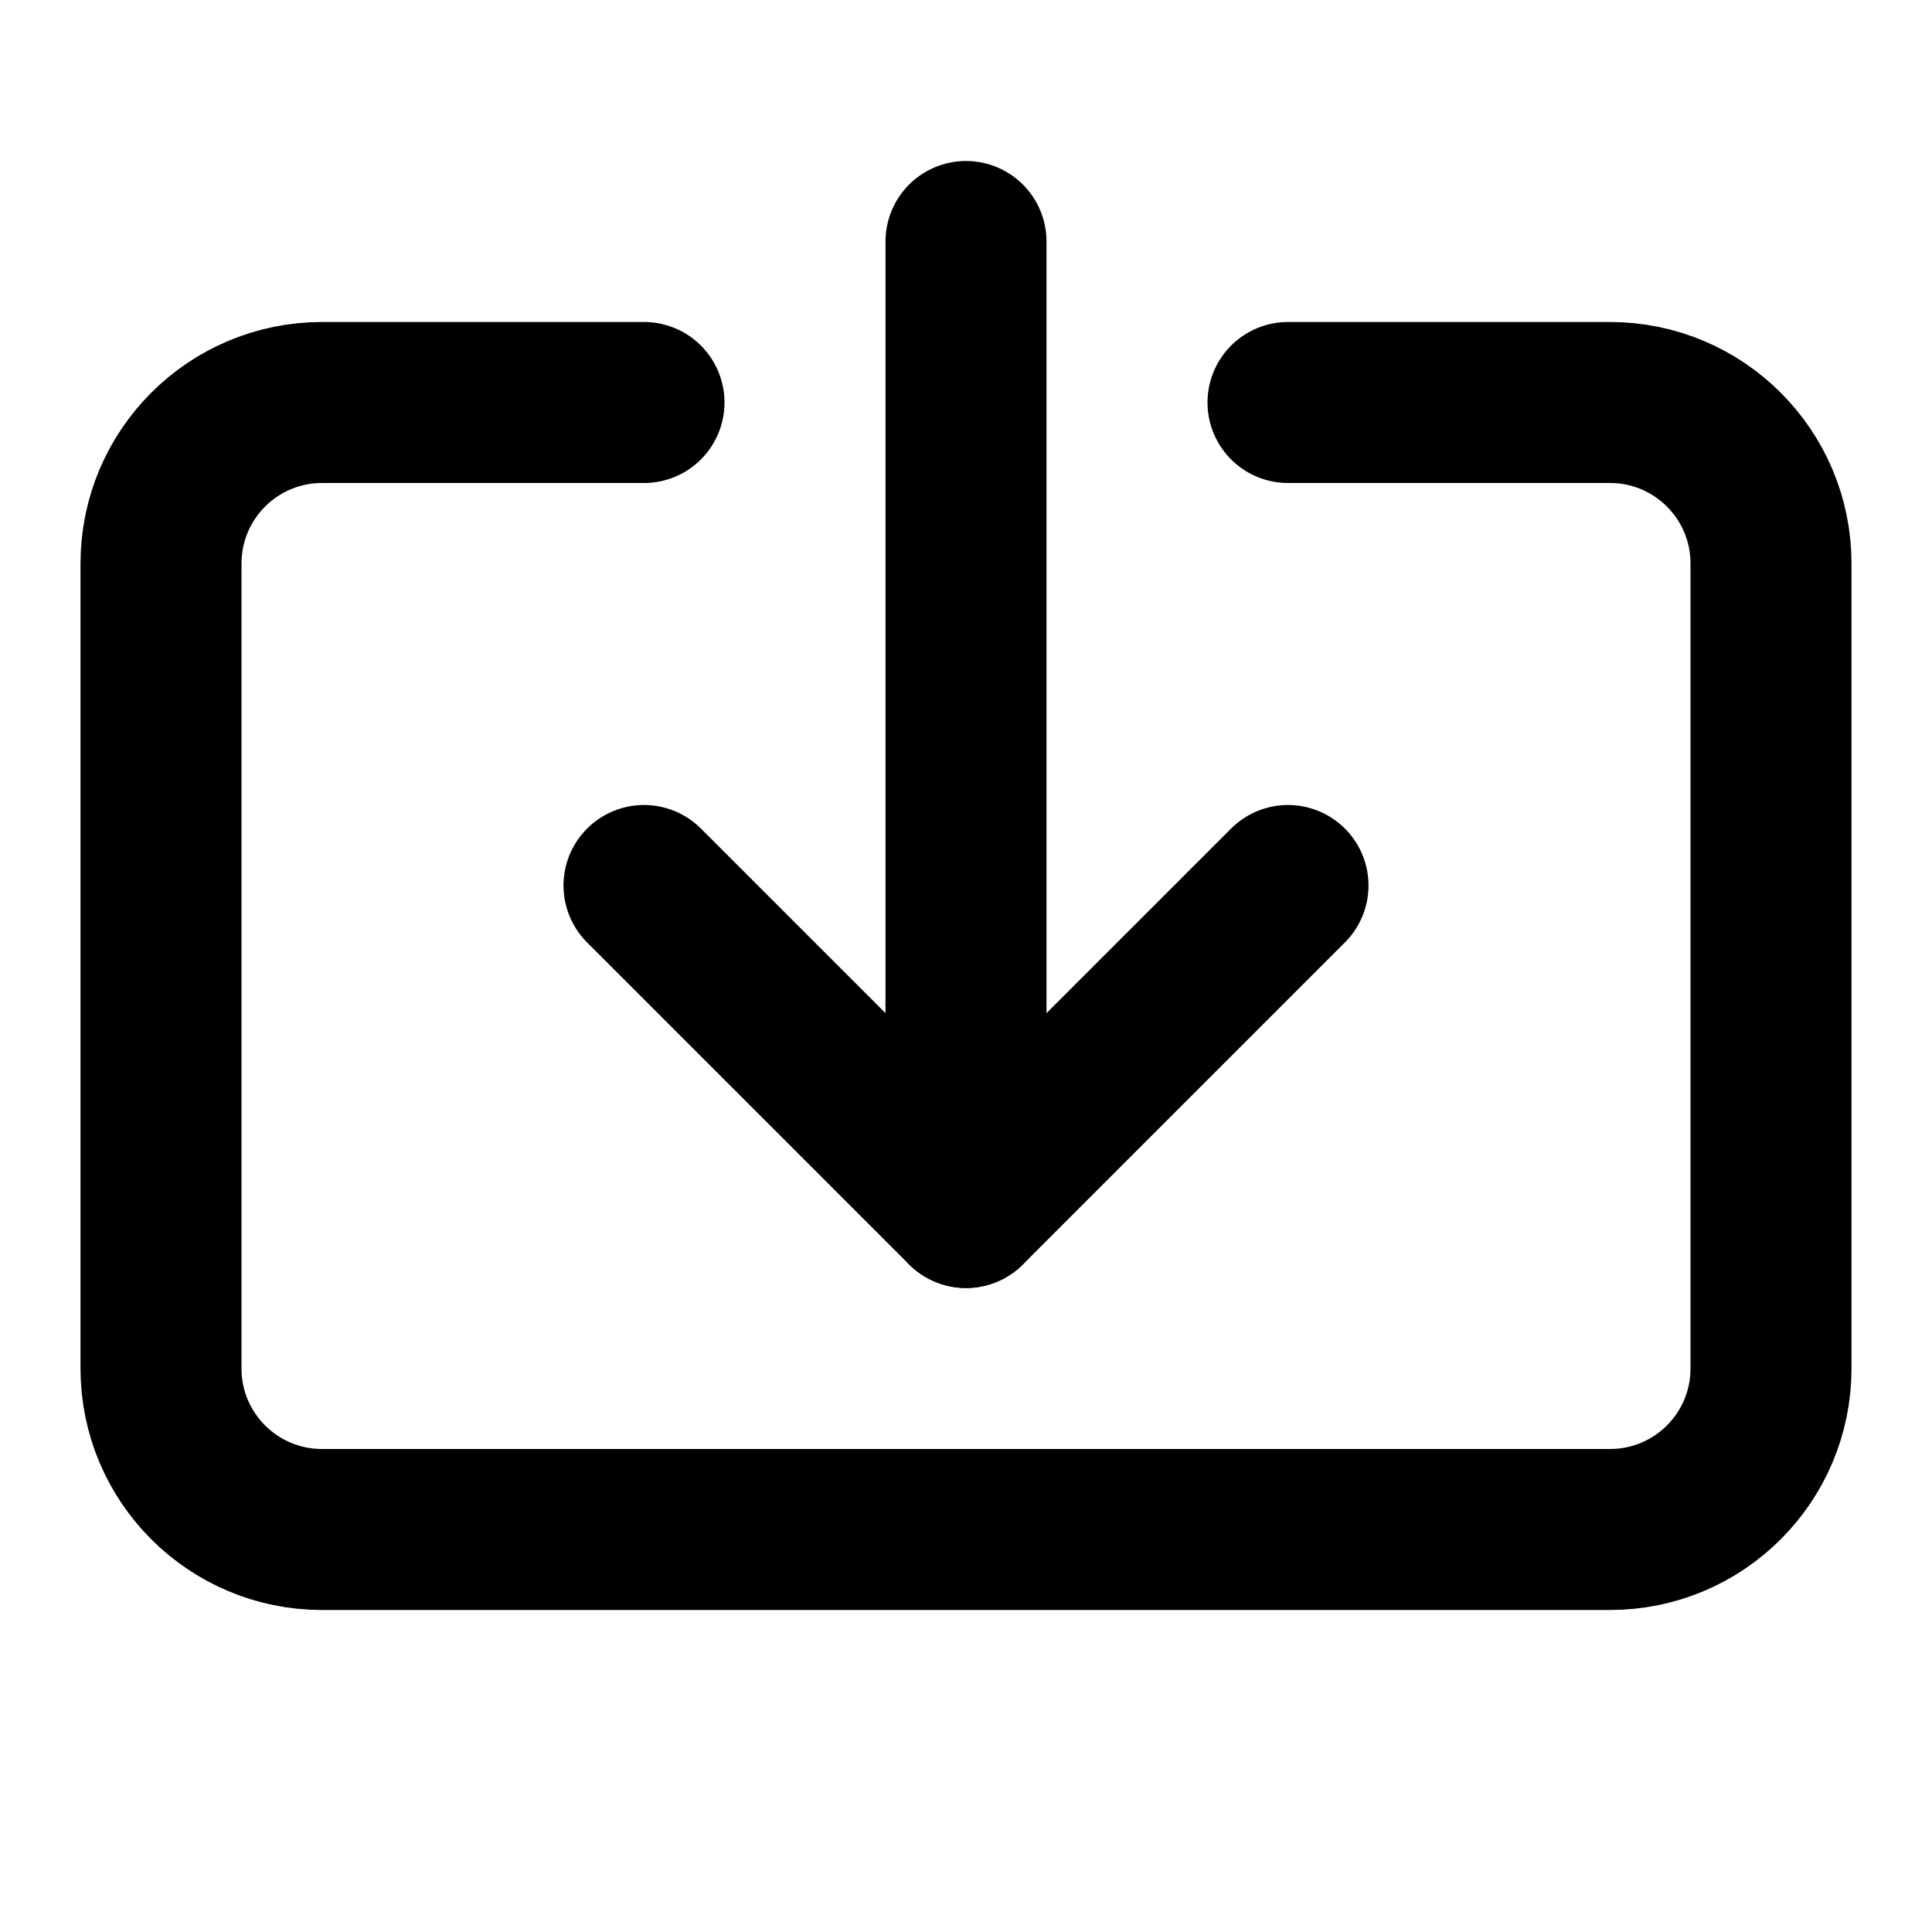
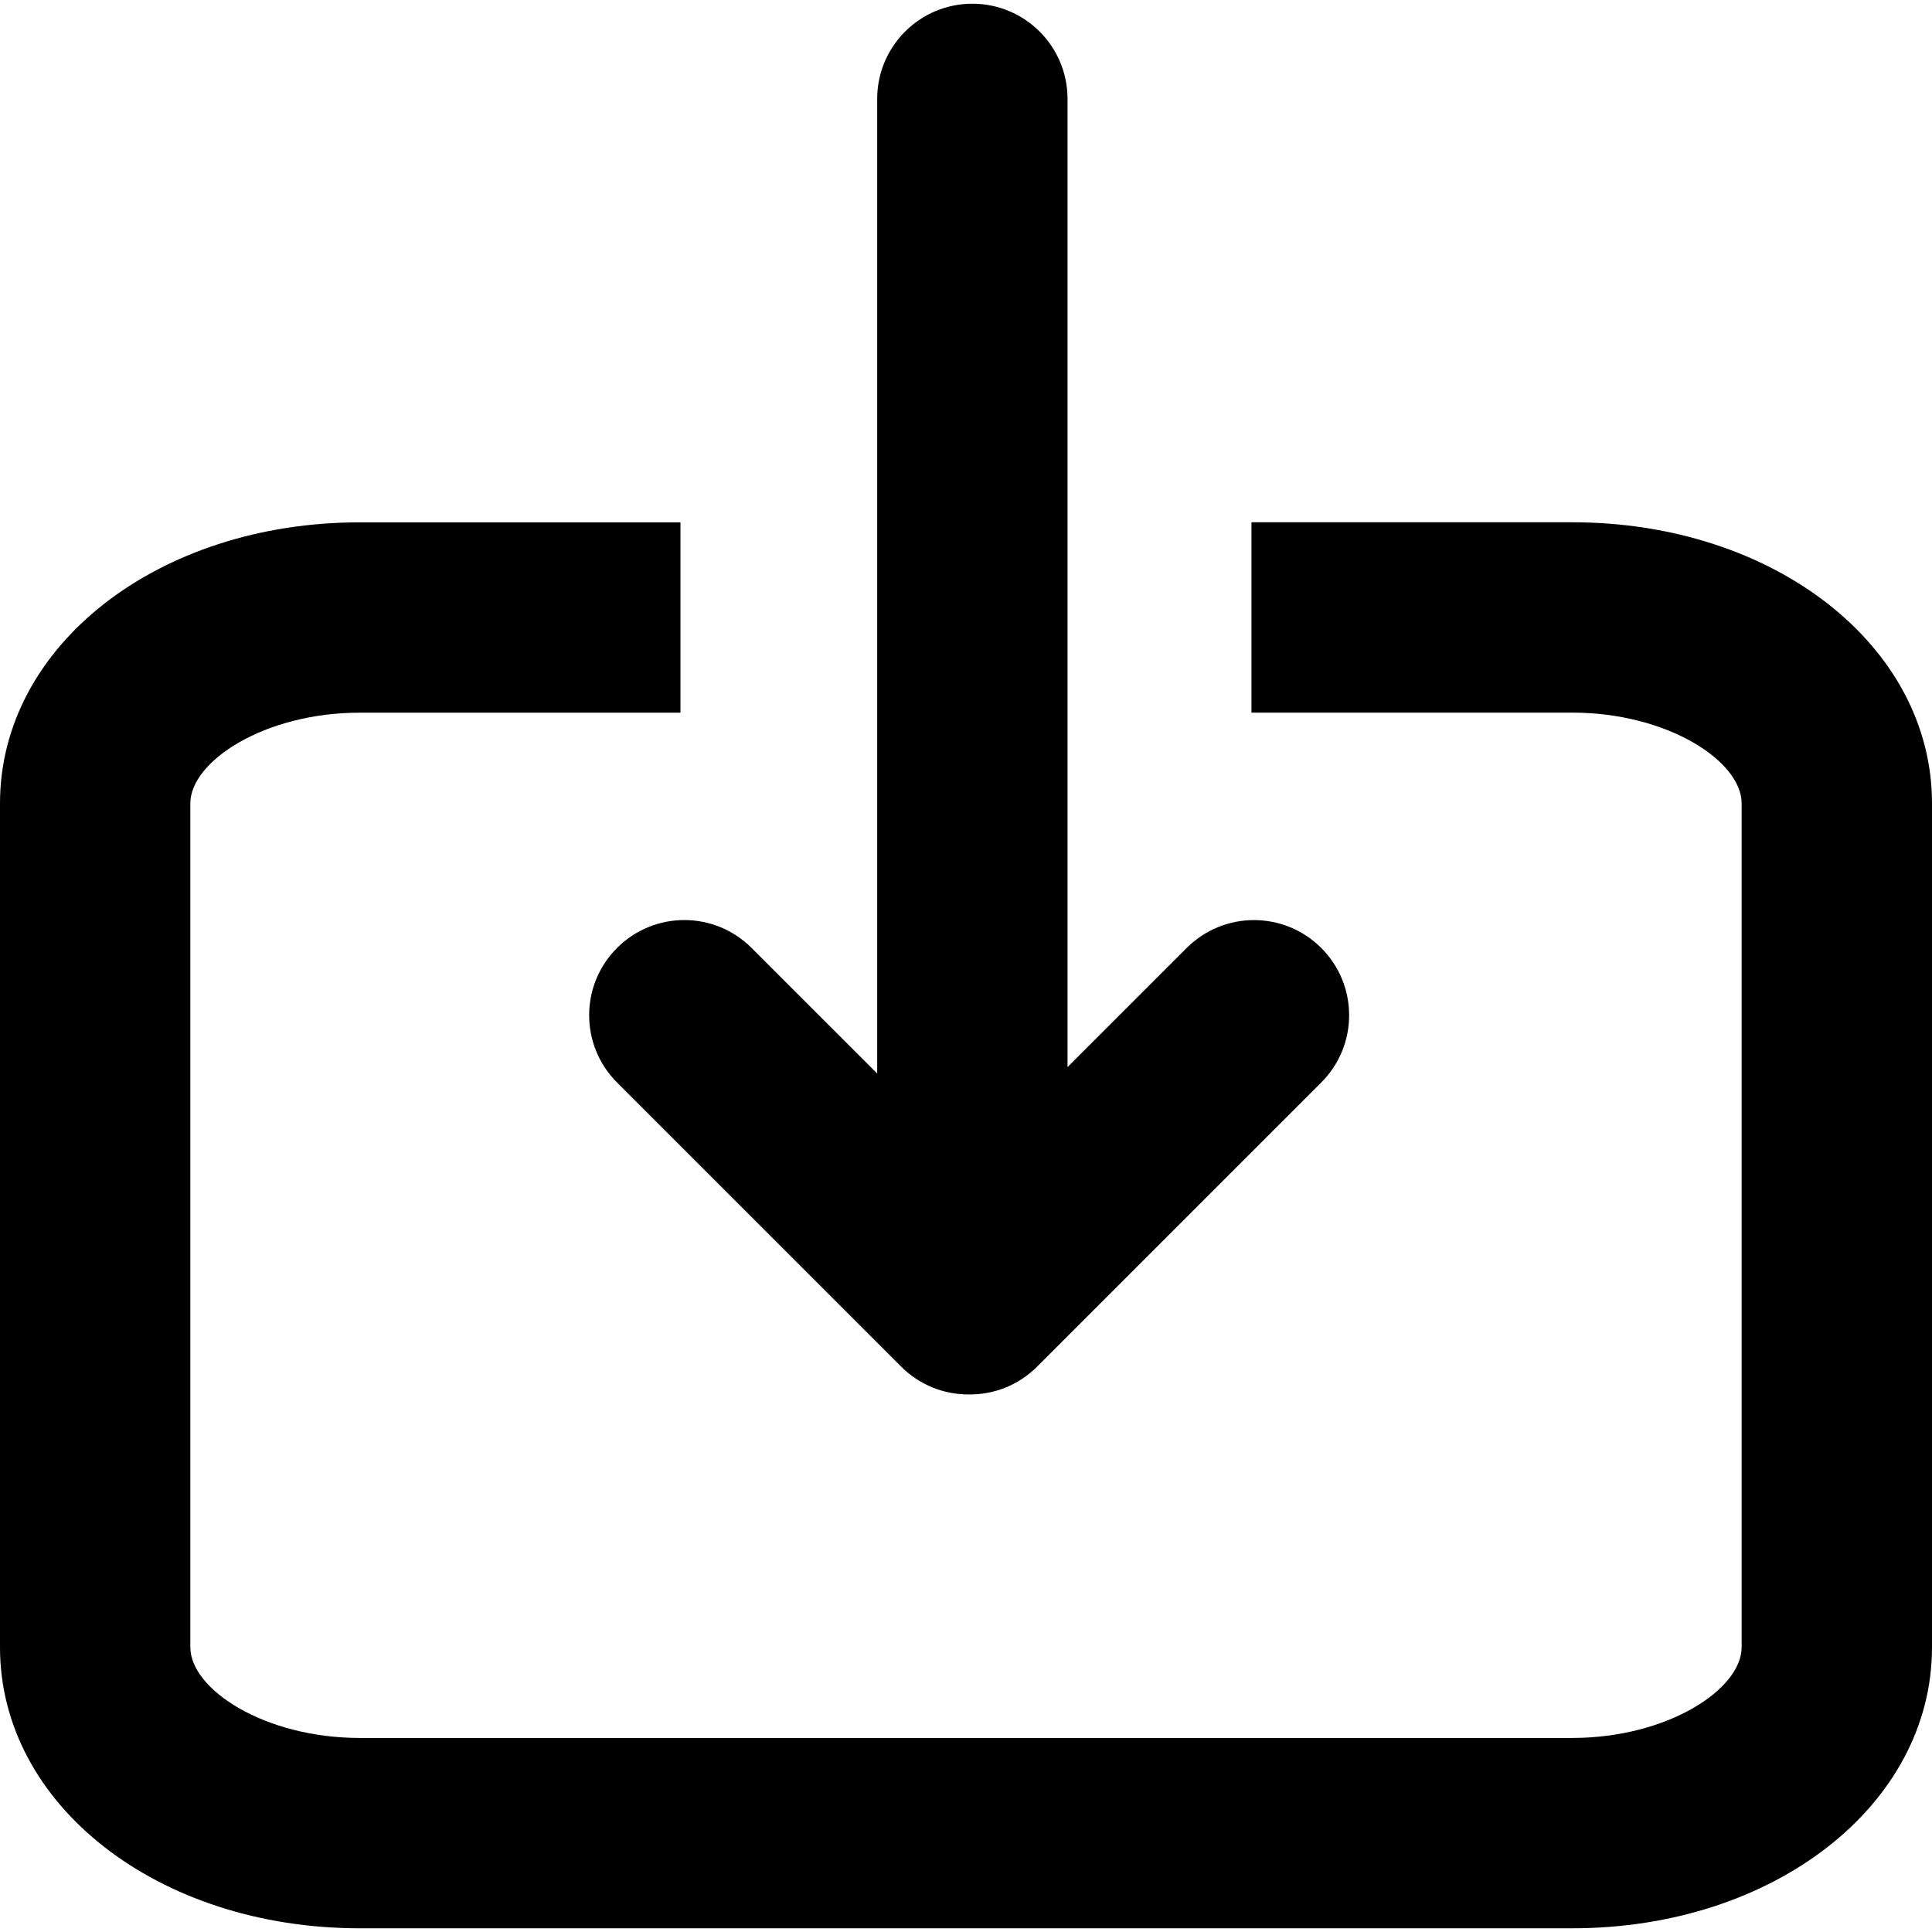
- <svg xmlns="http://www.w3.org/2000/svg" width="24" height="24" viewBox="0 0 24 24" fill="none" stroke="#000000" stroke-width="2" stroke-linecap="round" stroke-linejoin="round">
-   <path d="M12 3v12" />
-   <path d="M8 11l4 4 4-4" />
-   <path d="M8 5H4a2 2 0 00-2 2v10a2 2 0 002 2h16a2 2 0 002-2V7a2 2 0 00-2-2h-4" />
+ <svg xmlns="http://www.w3.org/2000/svg" fill="#000000" height="800px" width="800px" version="1.1" id="Capa_1" viewBox="0 0 60.903 60.903" xml:space="preserve">
+   <g>
+     <path d="M49.561,16.464H39.45v6h10.111c3.008,0,5.341,1.535,5.341,2.857v26.607c0,1.321-2.333,2.858-5.341,2.858H11.34   c-3.007,0-5.34-1.537-5.34-2.858V25.324c0-1.322,2.333-2.858,5.34-2.858h10.11v-6H11.34C4.981,16.466,0,20.357,0,25.324v26.605   c0,4.968,4.981,8.857,11.34,8.857h38.223c6.357,0,11.34-3.891,11.34-8.857V25.324C60.902,20.355,55.921,16.464,49.561,16.464z" />
+     <path d="M39.529,29.004c-0.768,0-1.535,0.294-2.121,0.88l-3.756,3.755V20.612v-6V3.117c0-1.656-1.343-3-3-3s-3,1.344-3,3v11.494v6   v13.23l-3.959-3.958c-0.586-0.586-1.354-0.88-2.121-0.88s-1.535,0.294-2.121,0.88c-1.172,1.17-1.172,3.07,0,4.241l8.957,8.957   c0.586,0.586,1.354,0.877,2.12,0.877c0.008,0,0.016,0,0.023,0s0.015,0,0.022,0c0.768,0,1.534-0.291,2.12-0.877l8.957-8.957   c1.172-1.171,1.172-3.071,0-4.241C41.064,29.298,40.298,29.004,39.529,29.004z" />
+   </g>
</svg>
